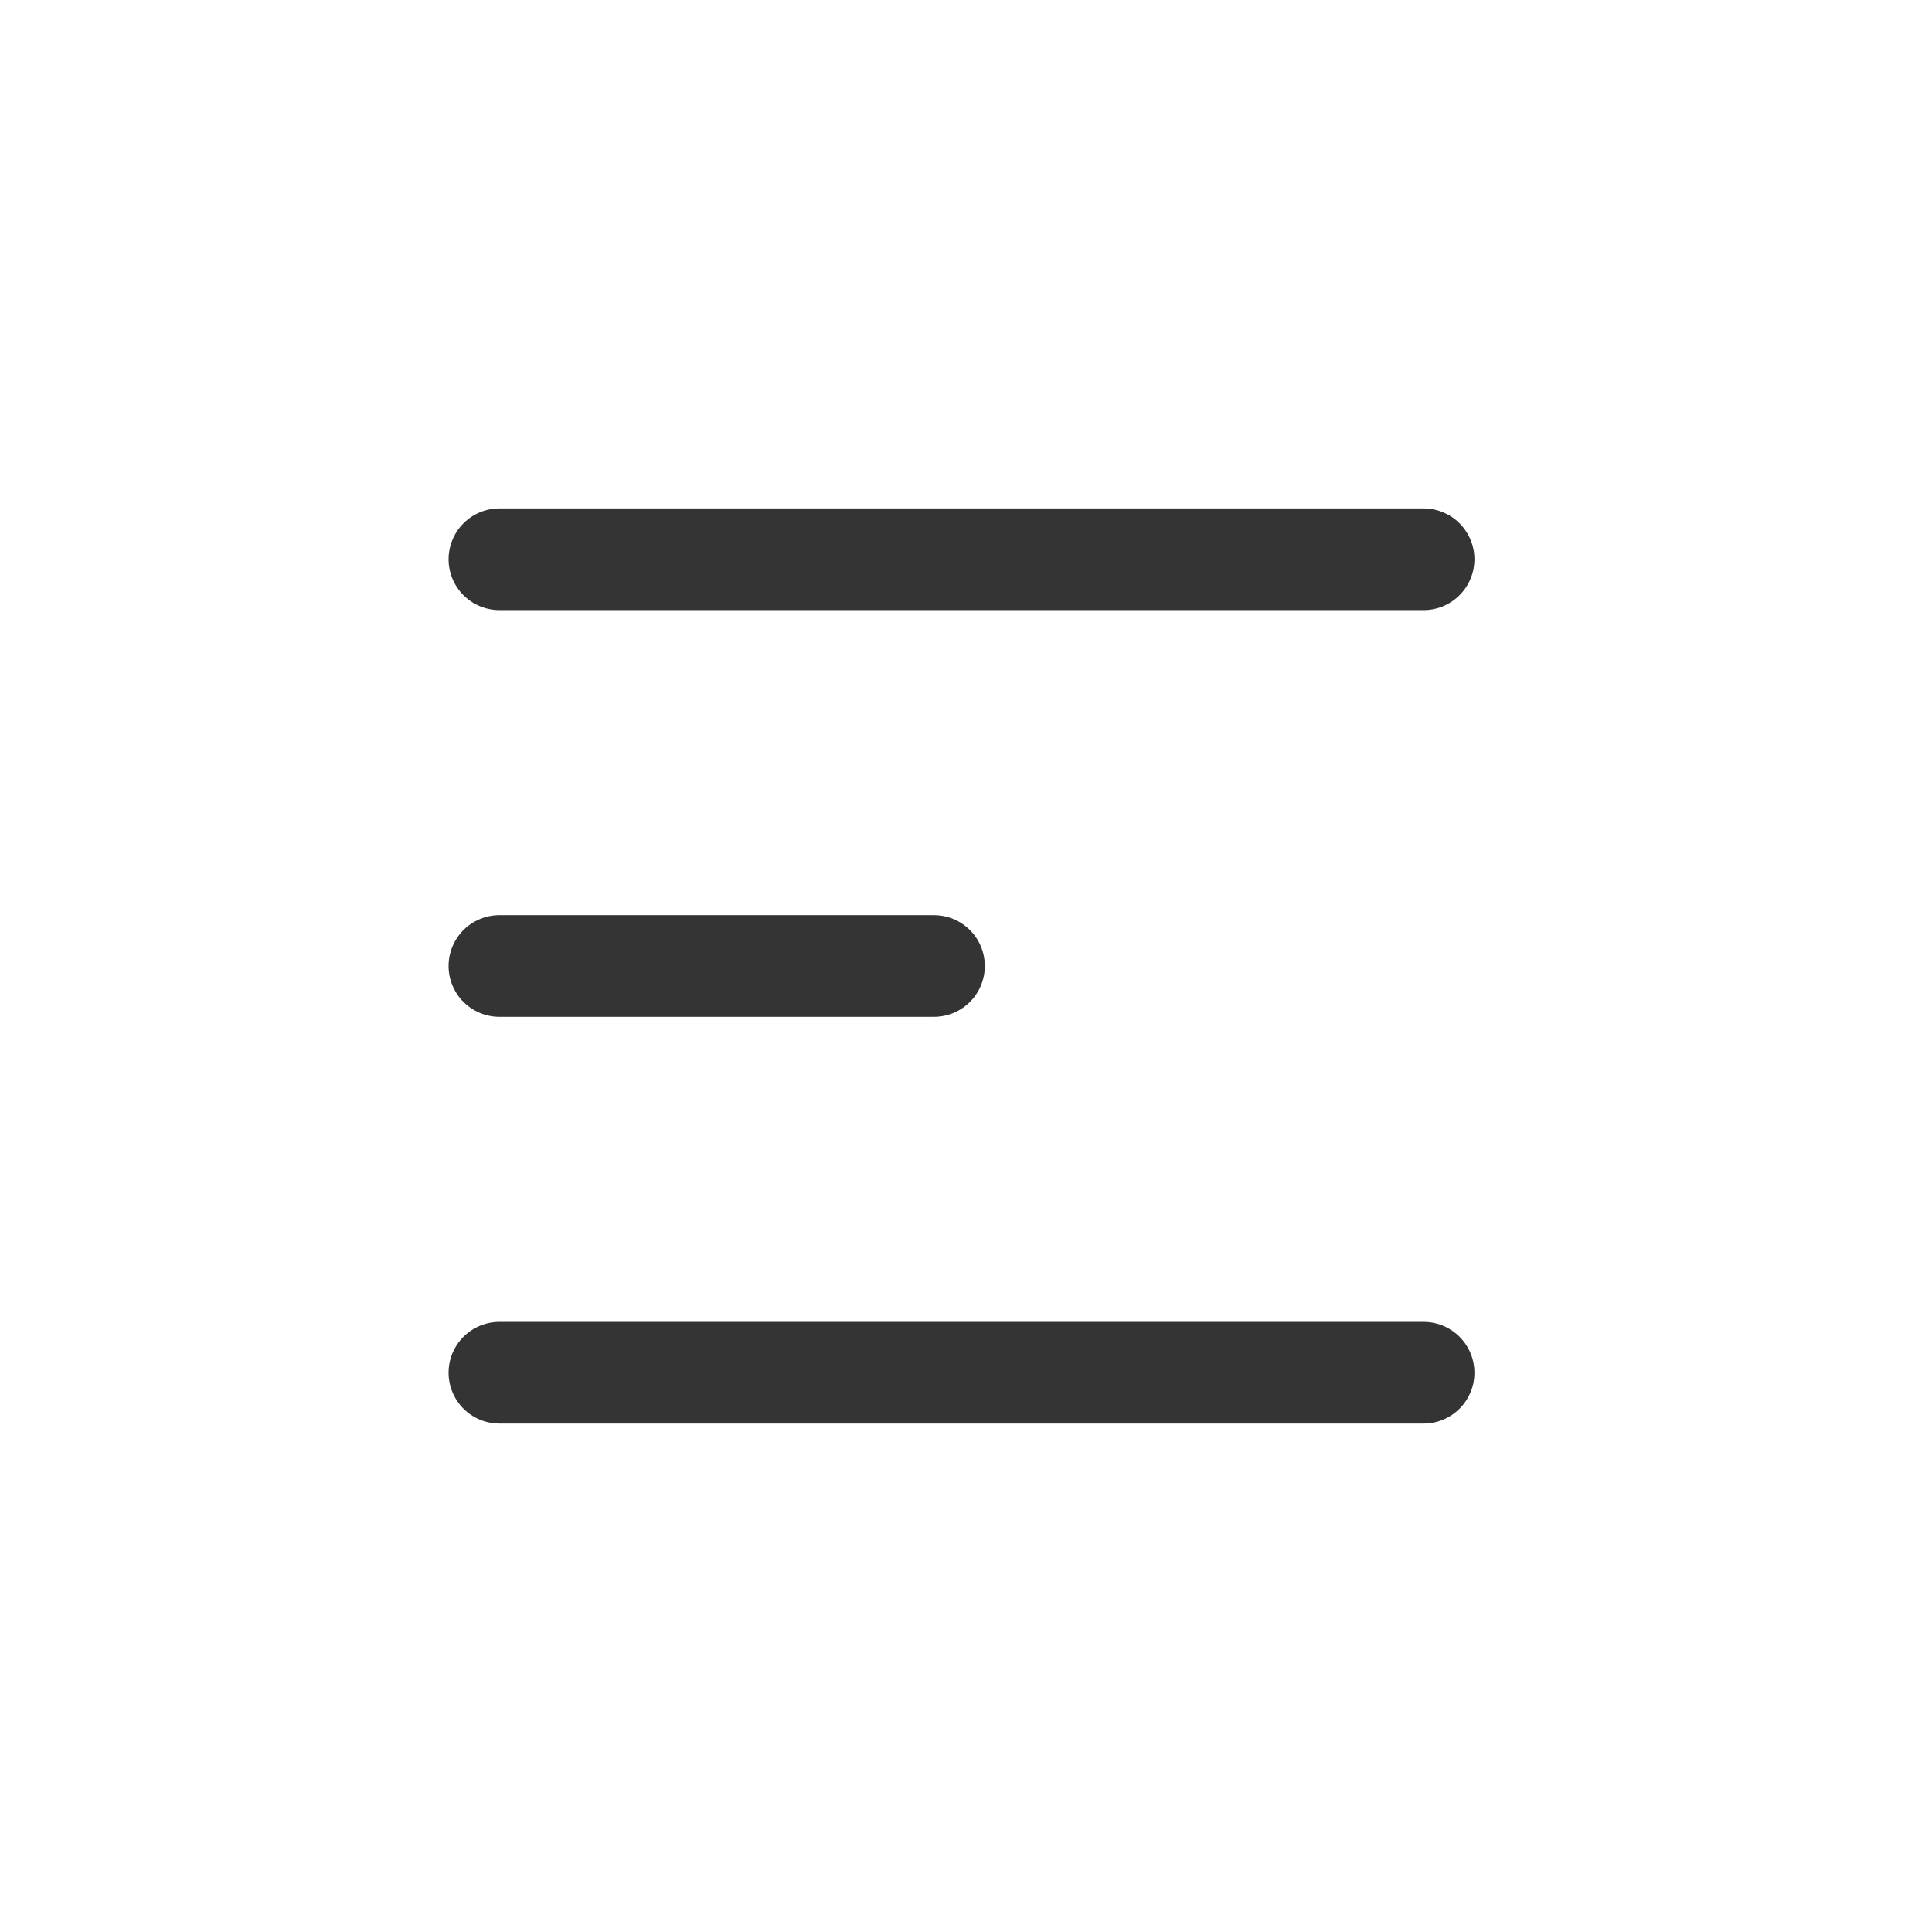
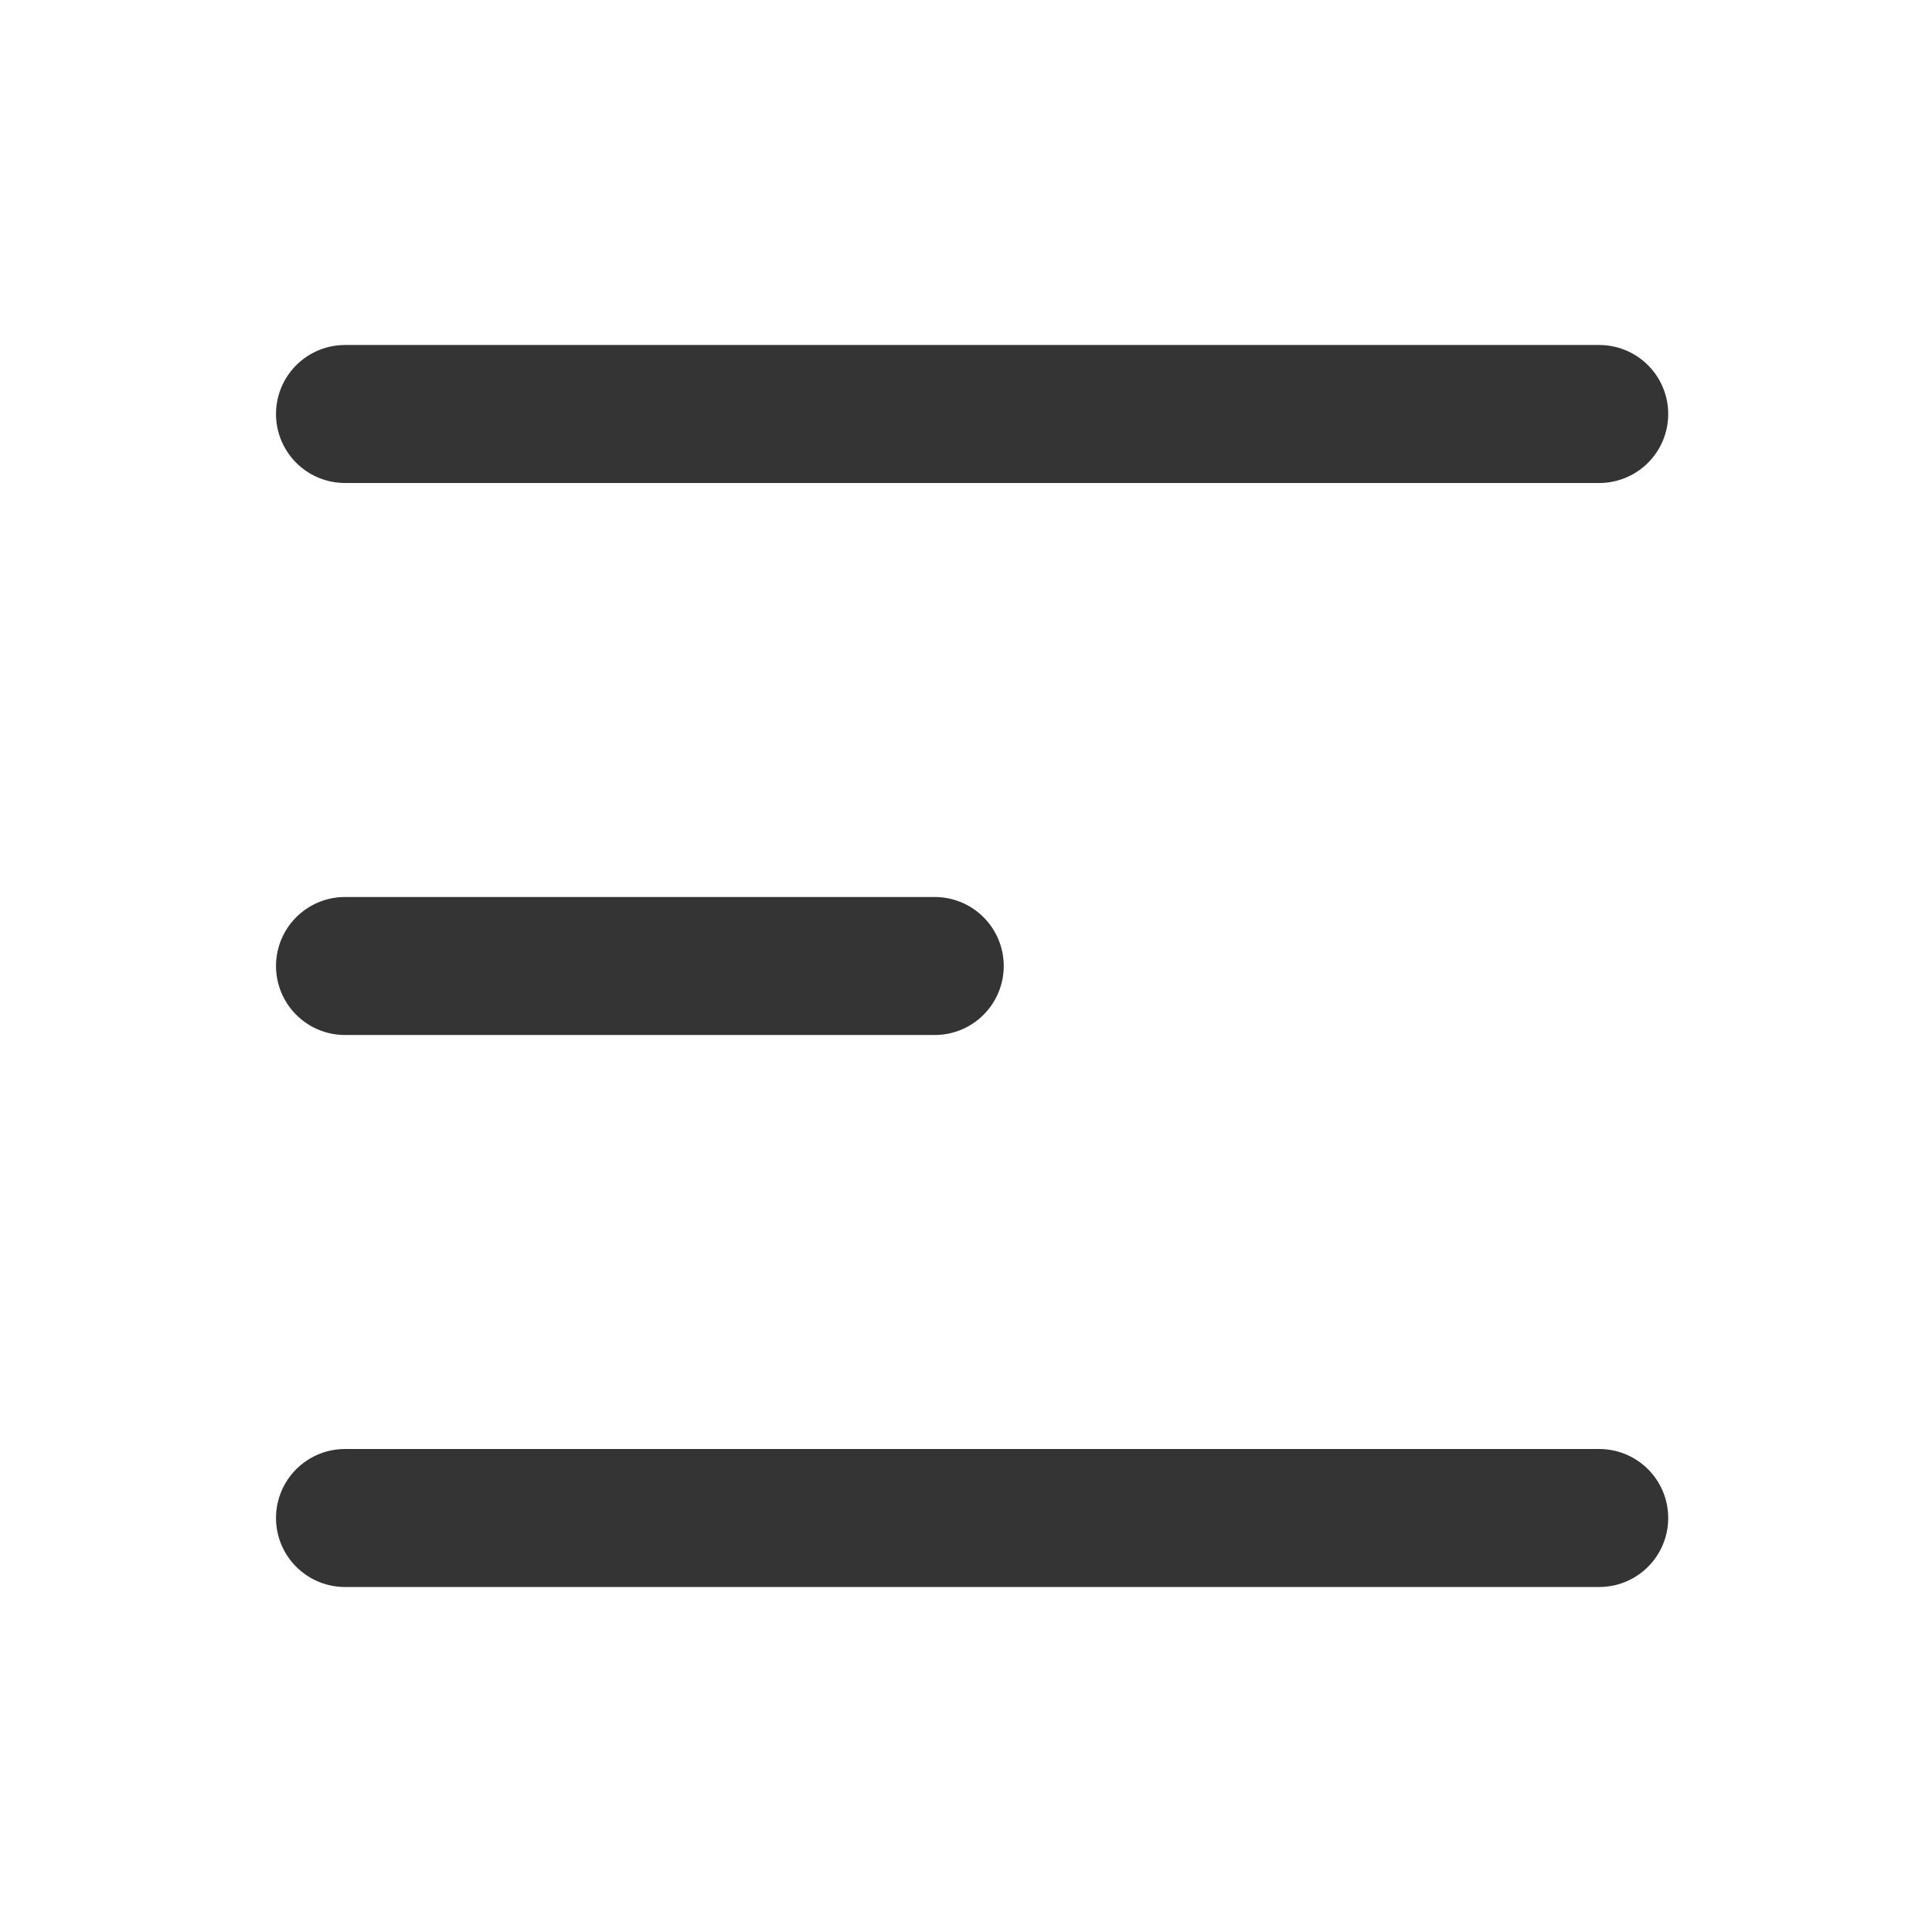
- <svg xmlns="http://www.w3.org/2000/svg" id="menu" width="38" height="38" viewBox="0 0 38 38">
+ <svg xmlns="http://www.w3.org/2000/svg" width="28" height="28" viewBox="0 0 28 28">
  <defs>
    <style>
            .cls-1{fill:none;stroke:#343434;stroke-linecap:round;stroke-width:2px}
        </style>
  </defs>
-   <g id="그룹_2968" transform="translate(9.823 11)">
-     <path id="패스_99" d="M0 18.177V0" class="cls-1" transform="rotate(-90)" />
-     <path id="패스_102" d="M0 8.547V0" class="cls-1" transform="rotate(-90 4 4)" />
-     <path id="패스_103" d="M0 18.177V0" class="cls-1" transform="rotate(-90 8 8)" />
+   <g id="menu" transform="translate(-25 -13)">
+     <g id="그룹_2968" transform="translate(30 19)">
+       <path id="패스_99" d="M0 18.177V0" class="cls-1" transform="rotate(-90)" />
+       <path id="패스_102" d="M0 8.547V0" class="cls-1" transform="rotate(-90 4 4)" />
+       <path id="패스_103" d="M0 18.177V0" class="cls-1" transform="rotate(-90 8 8)" />
+     </g>
+     <path id="사각형_5385" fill="none" d="M0 0H28V28H0z" opacity="0.4" transform="translate(25 13)" />
  </g>
-   <path id="사각형_2925" fill="none" d="M0 0H38V38H0z" opacity="0.56" />
</svg>
